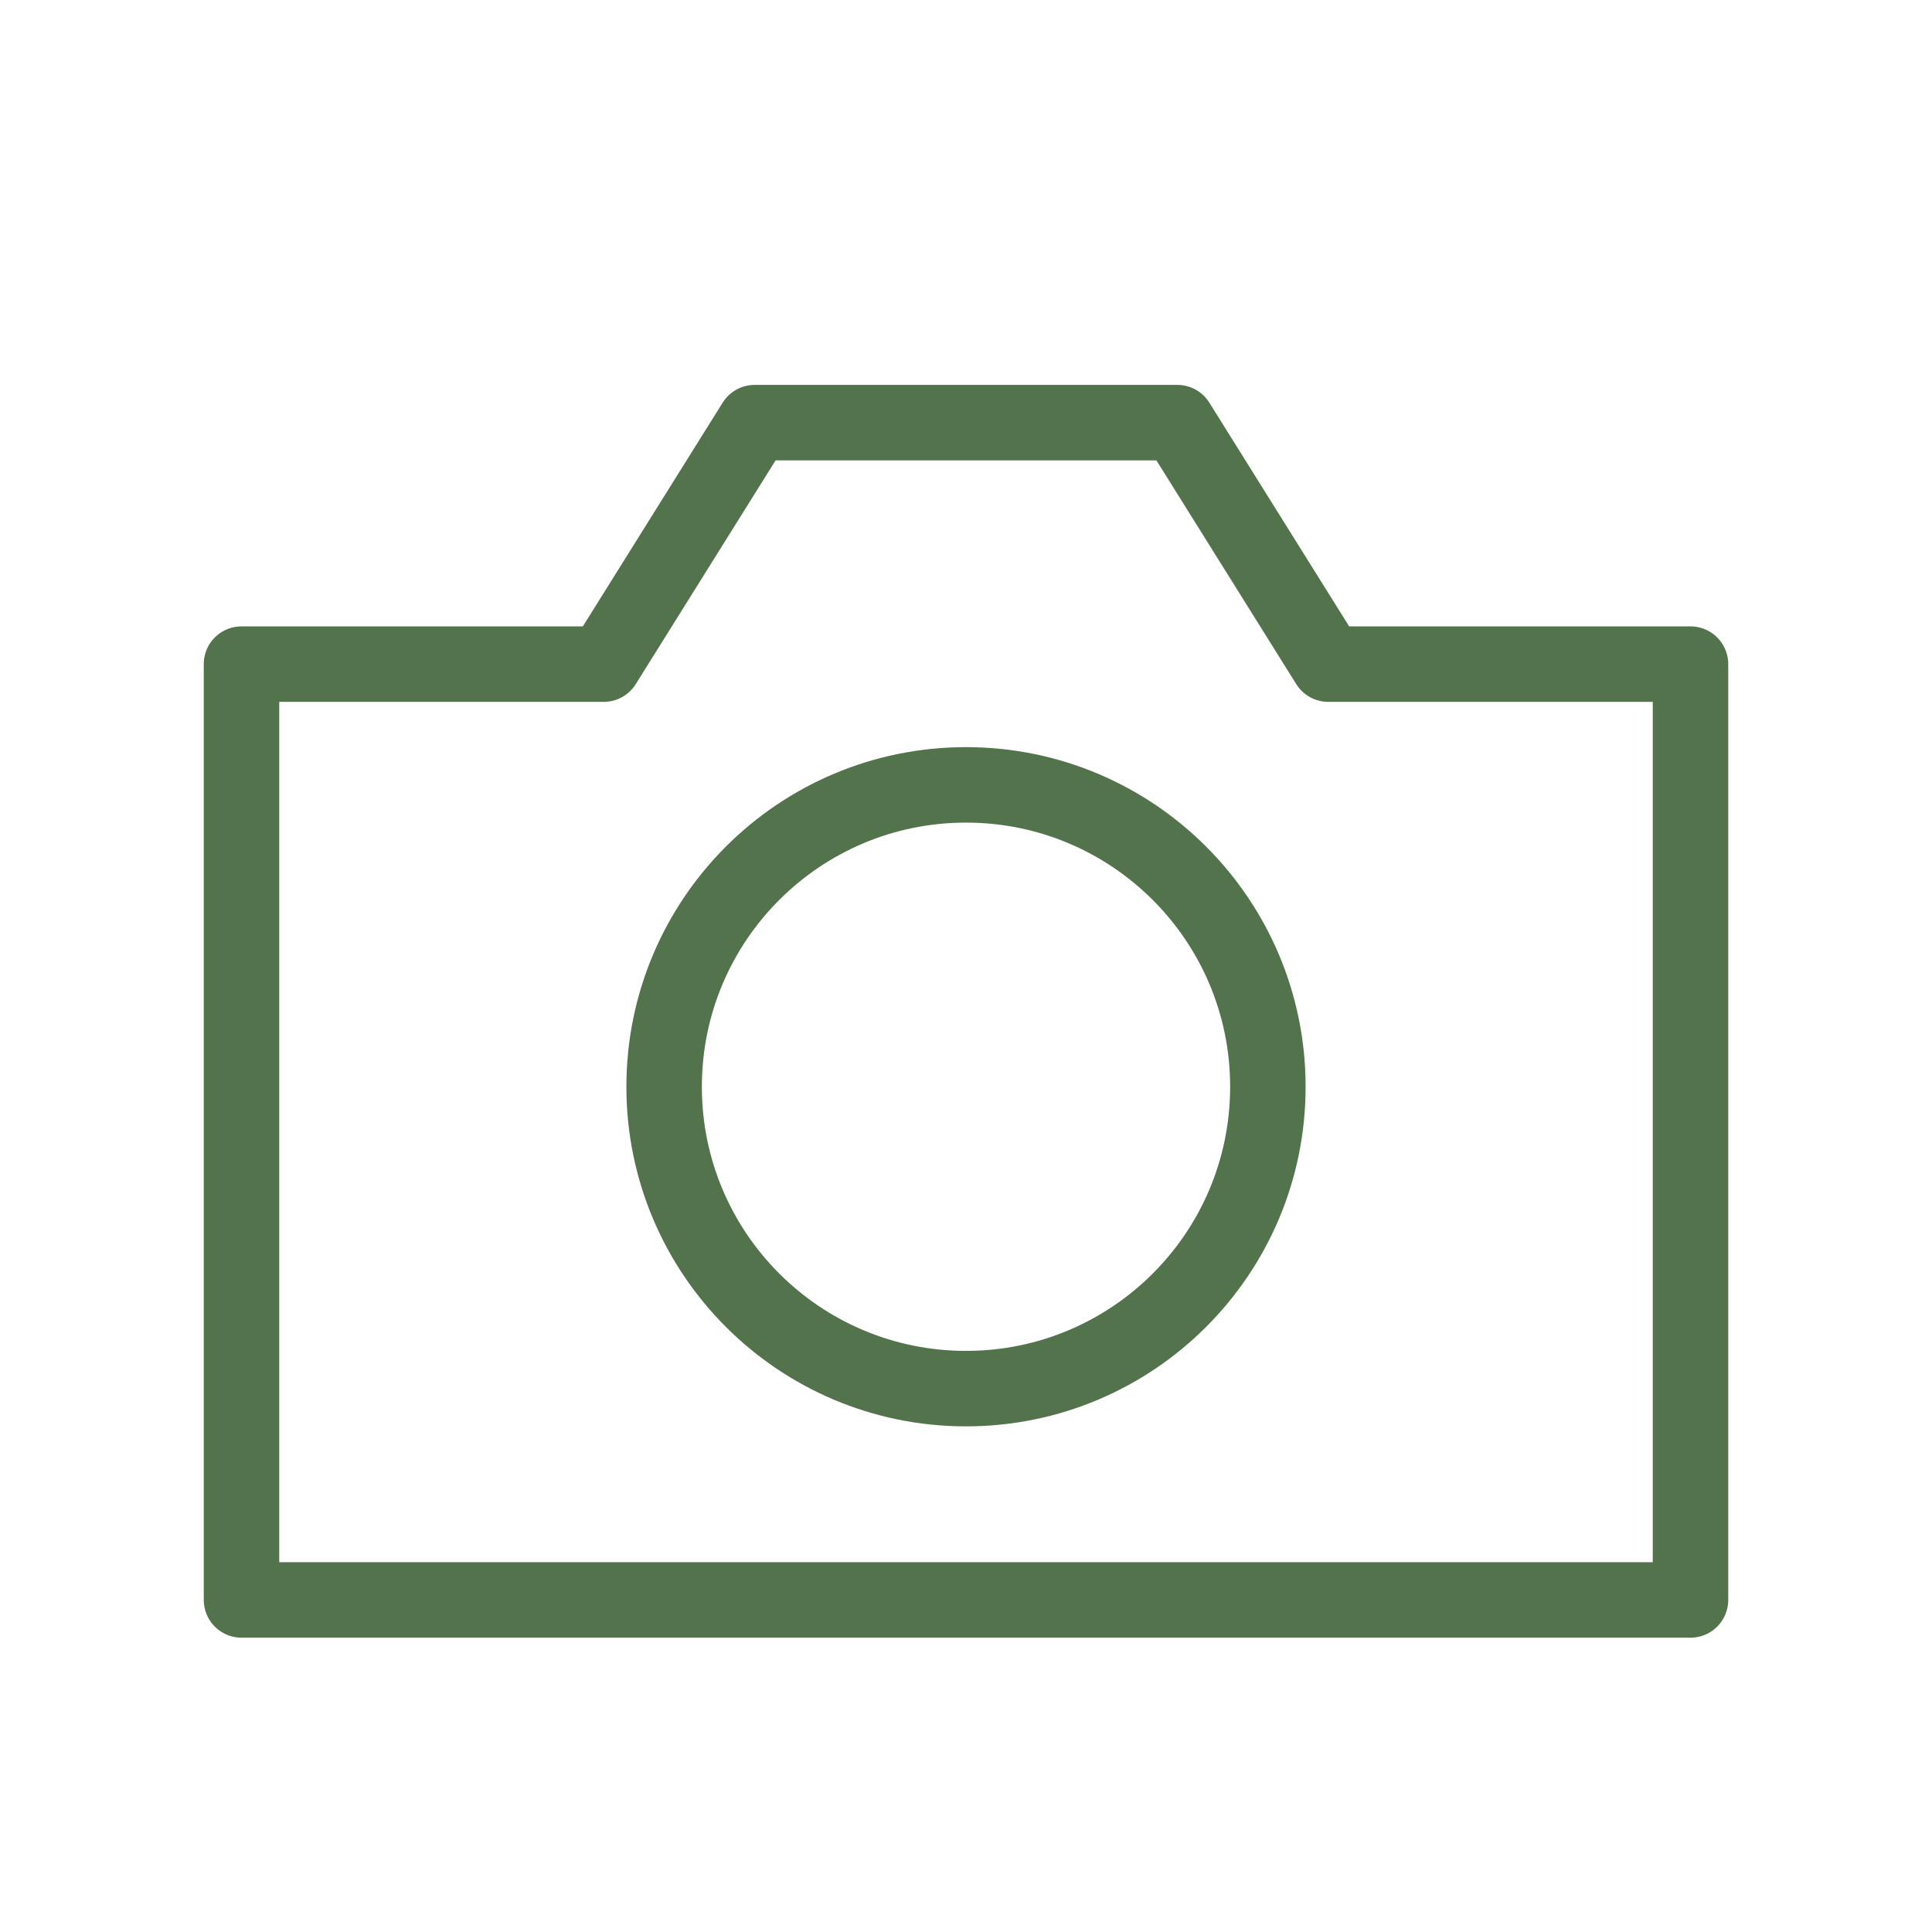
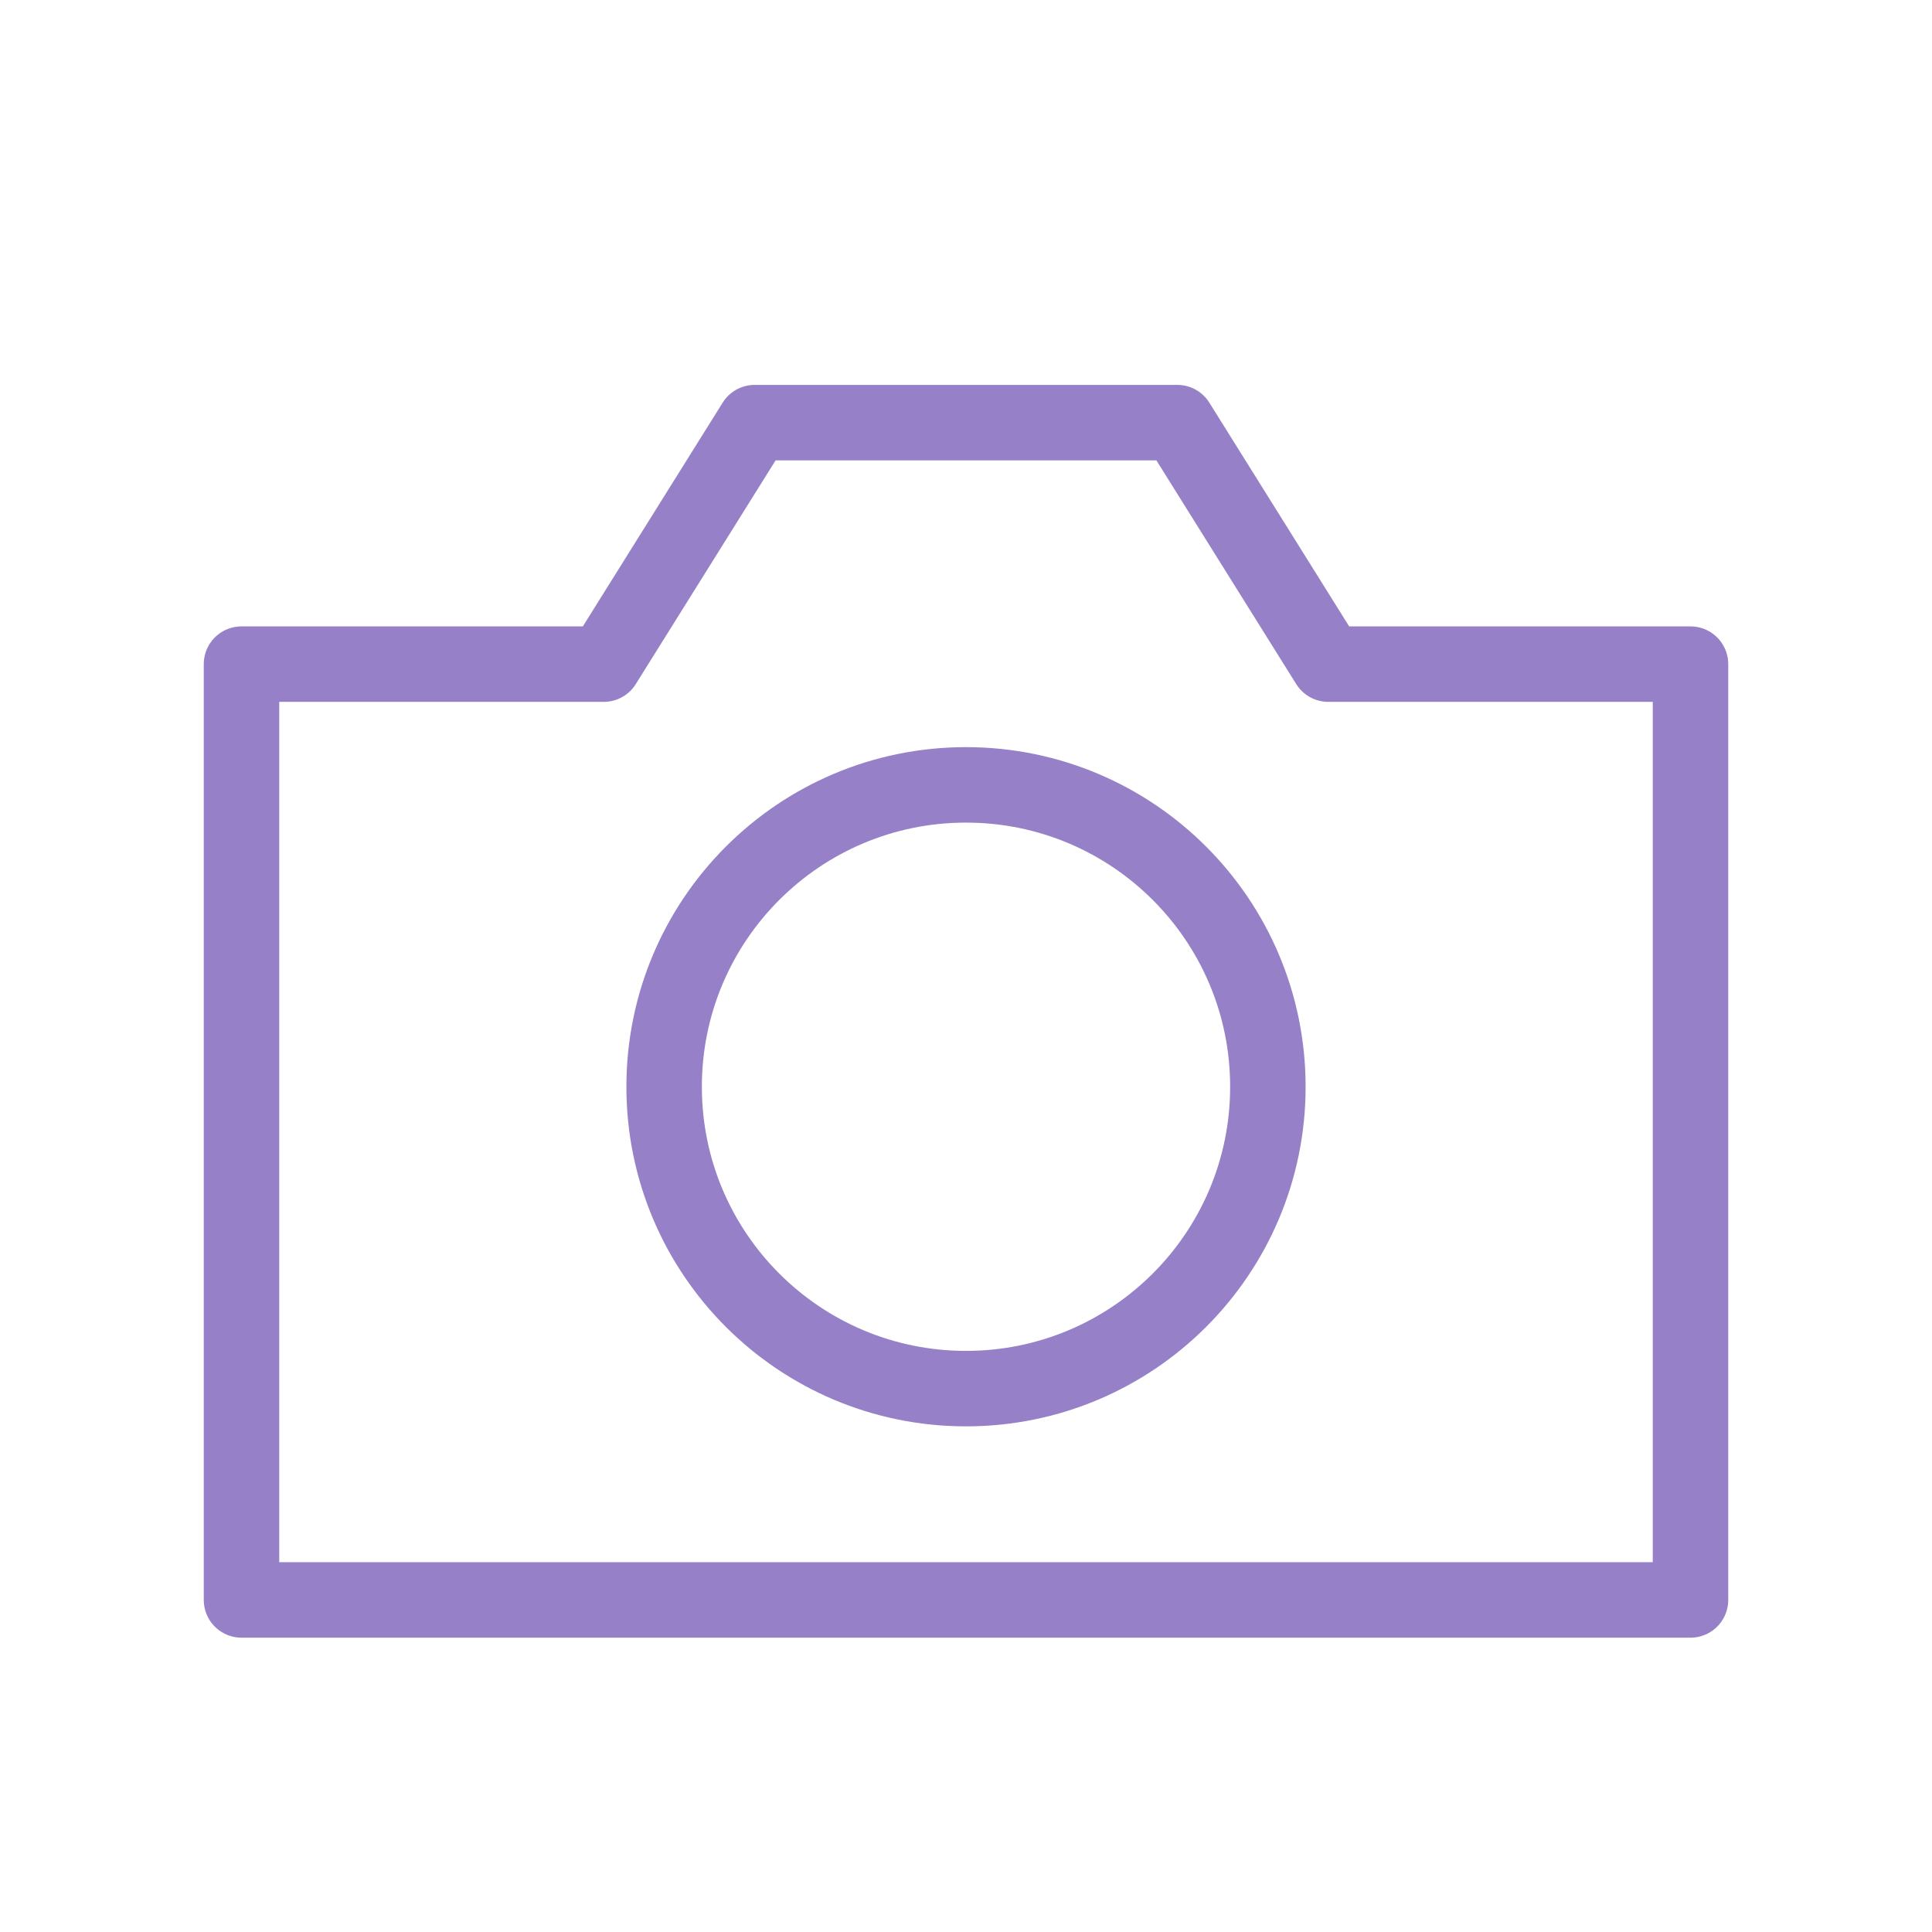
- <svg xmlns="http://www.w3.org/2000/svg" width="64" height="64" viewBox="0 0 64 64" fill="none" stroke="#52734b" stroke-width="2.5" stroke-linecap="round" stroke-linejoin="round">
+ <svg xmlns="http://www.w3.org/2000/svg" width="64" height="64" viewBox="0 0 64 64" fill="none" stroke="#9680c8" stroke-width="2.5" stroke-linecap="round" stroke-linejoin="round">
  <path d="M8 22h12l5-8h14l5 8h12v31H8Z" />
  <circle cx="32" cy="36" r="10" />
</svg>
